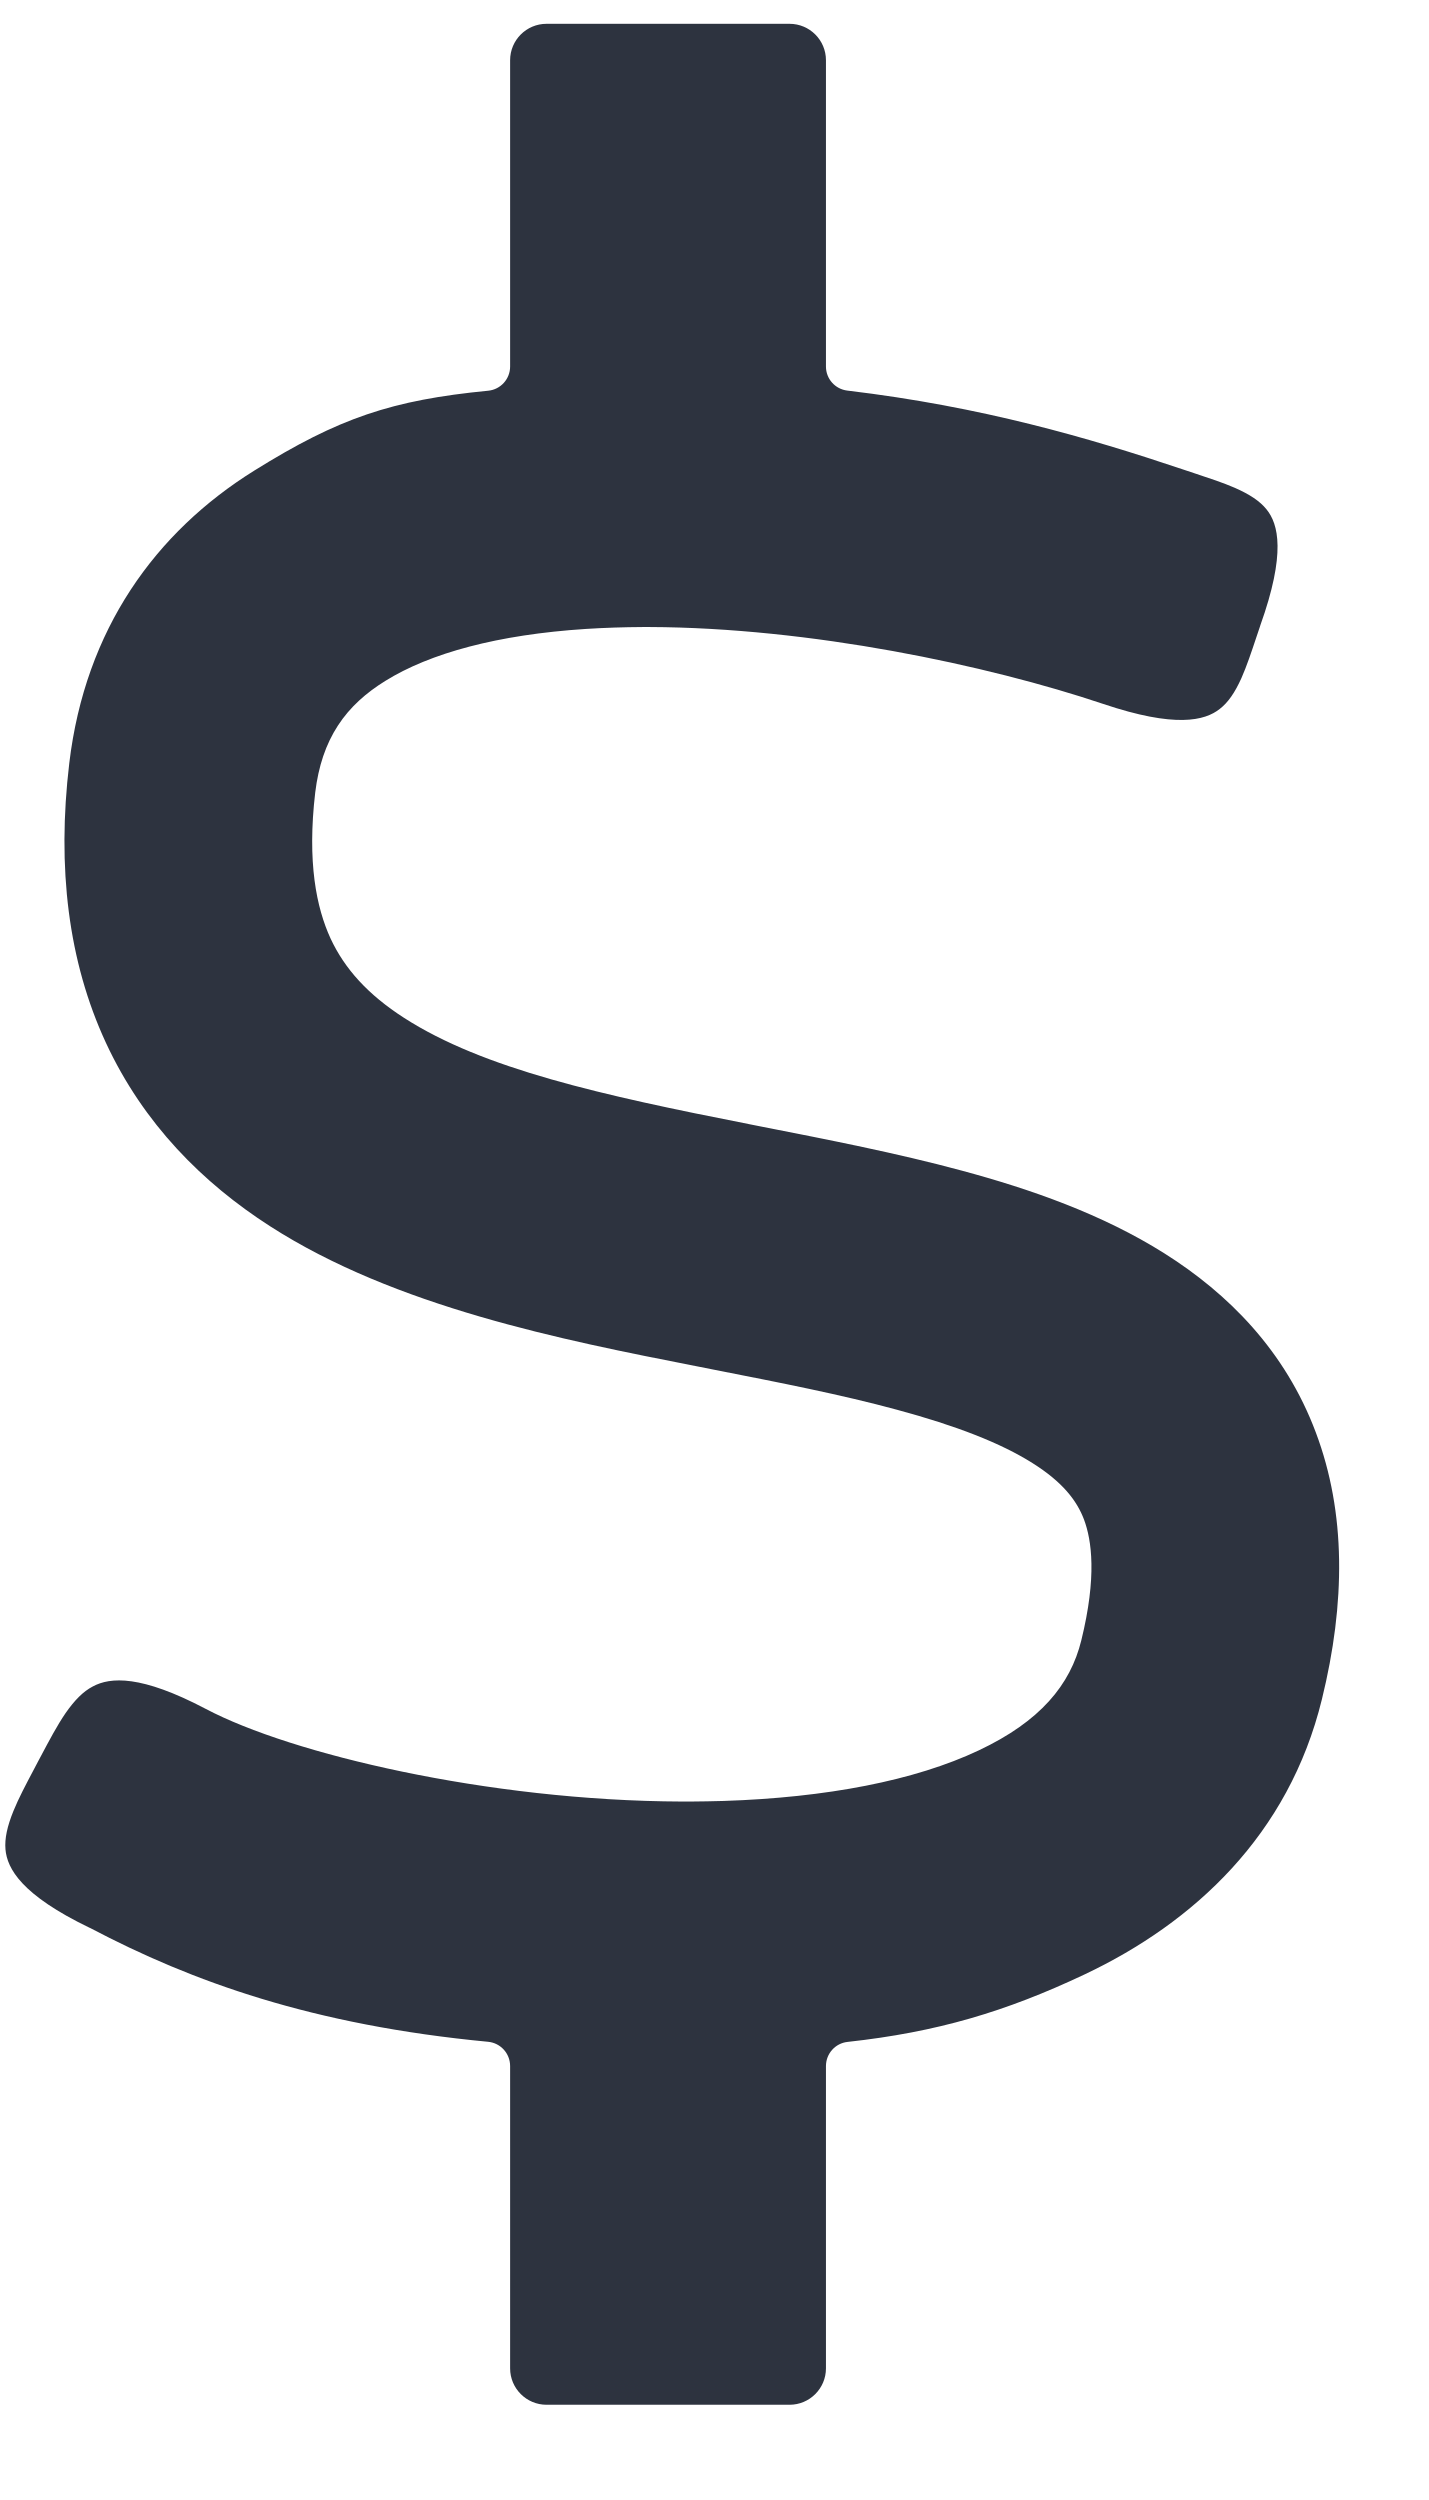
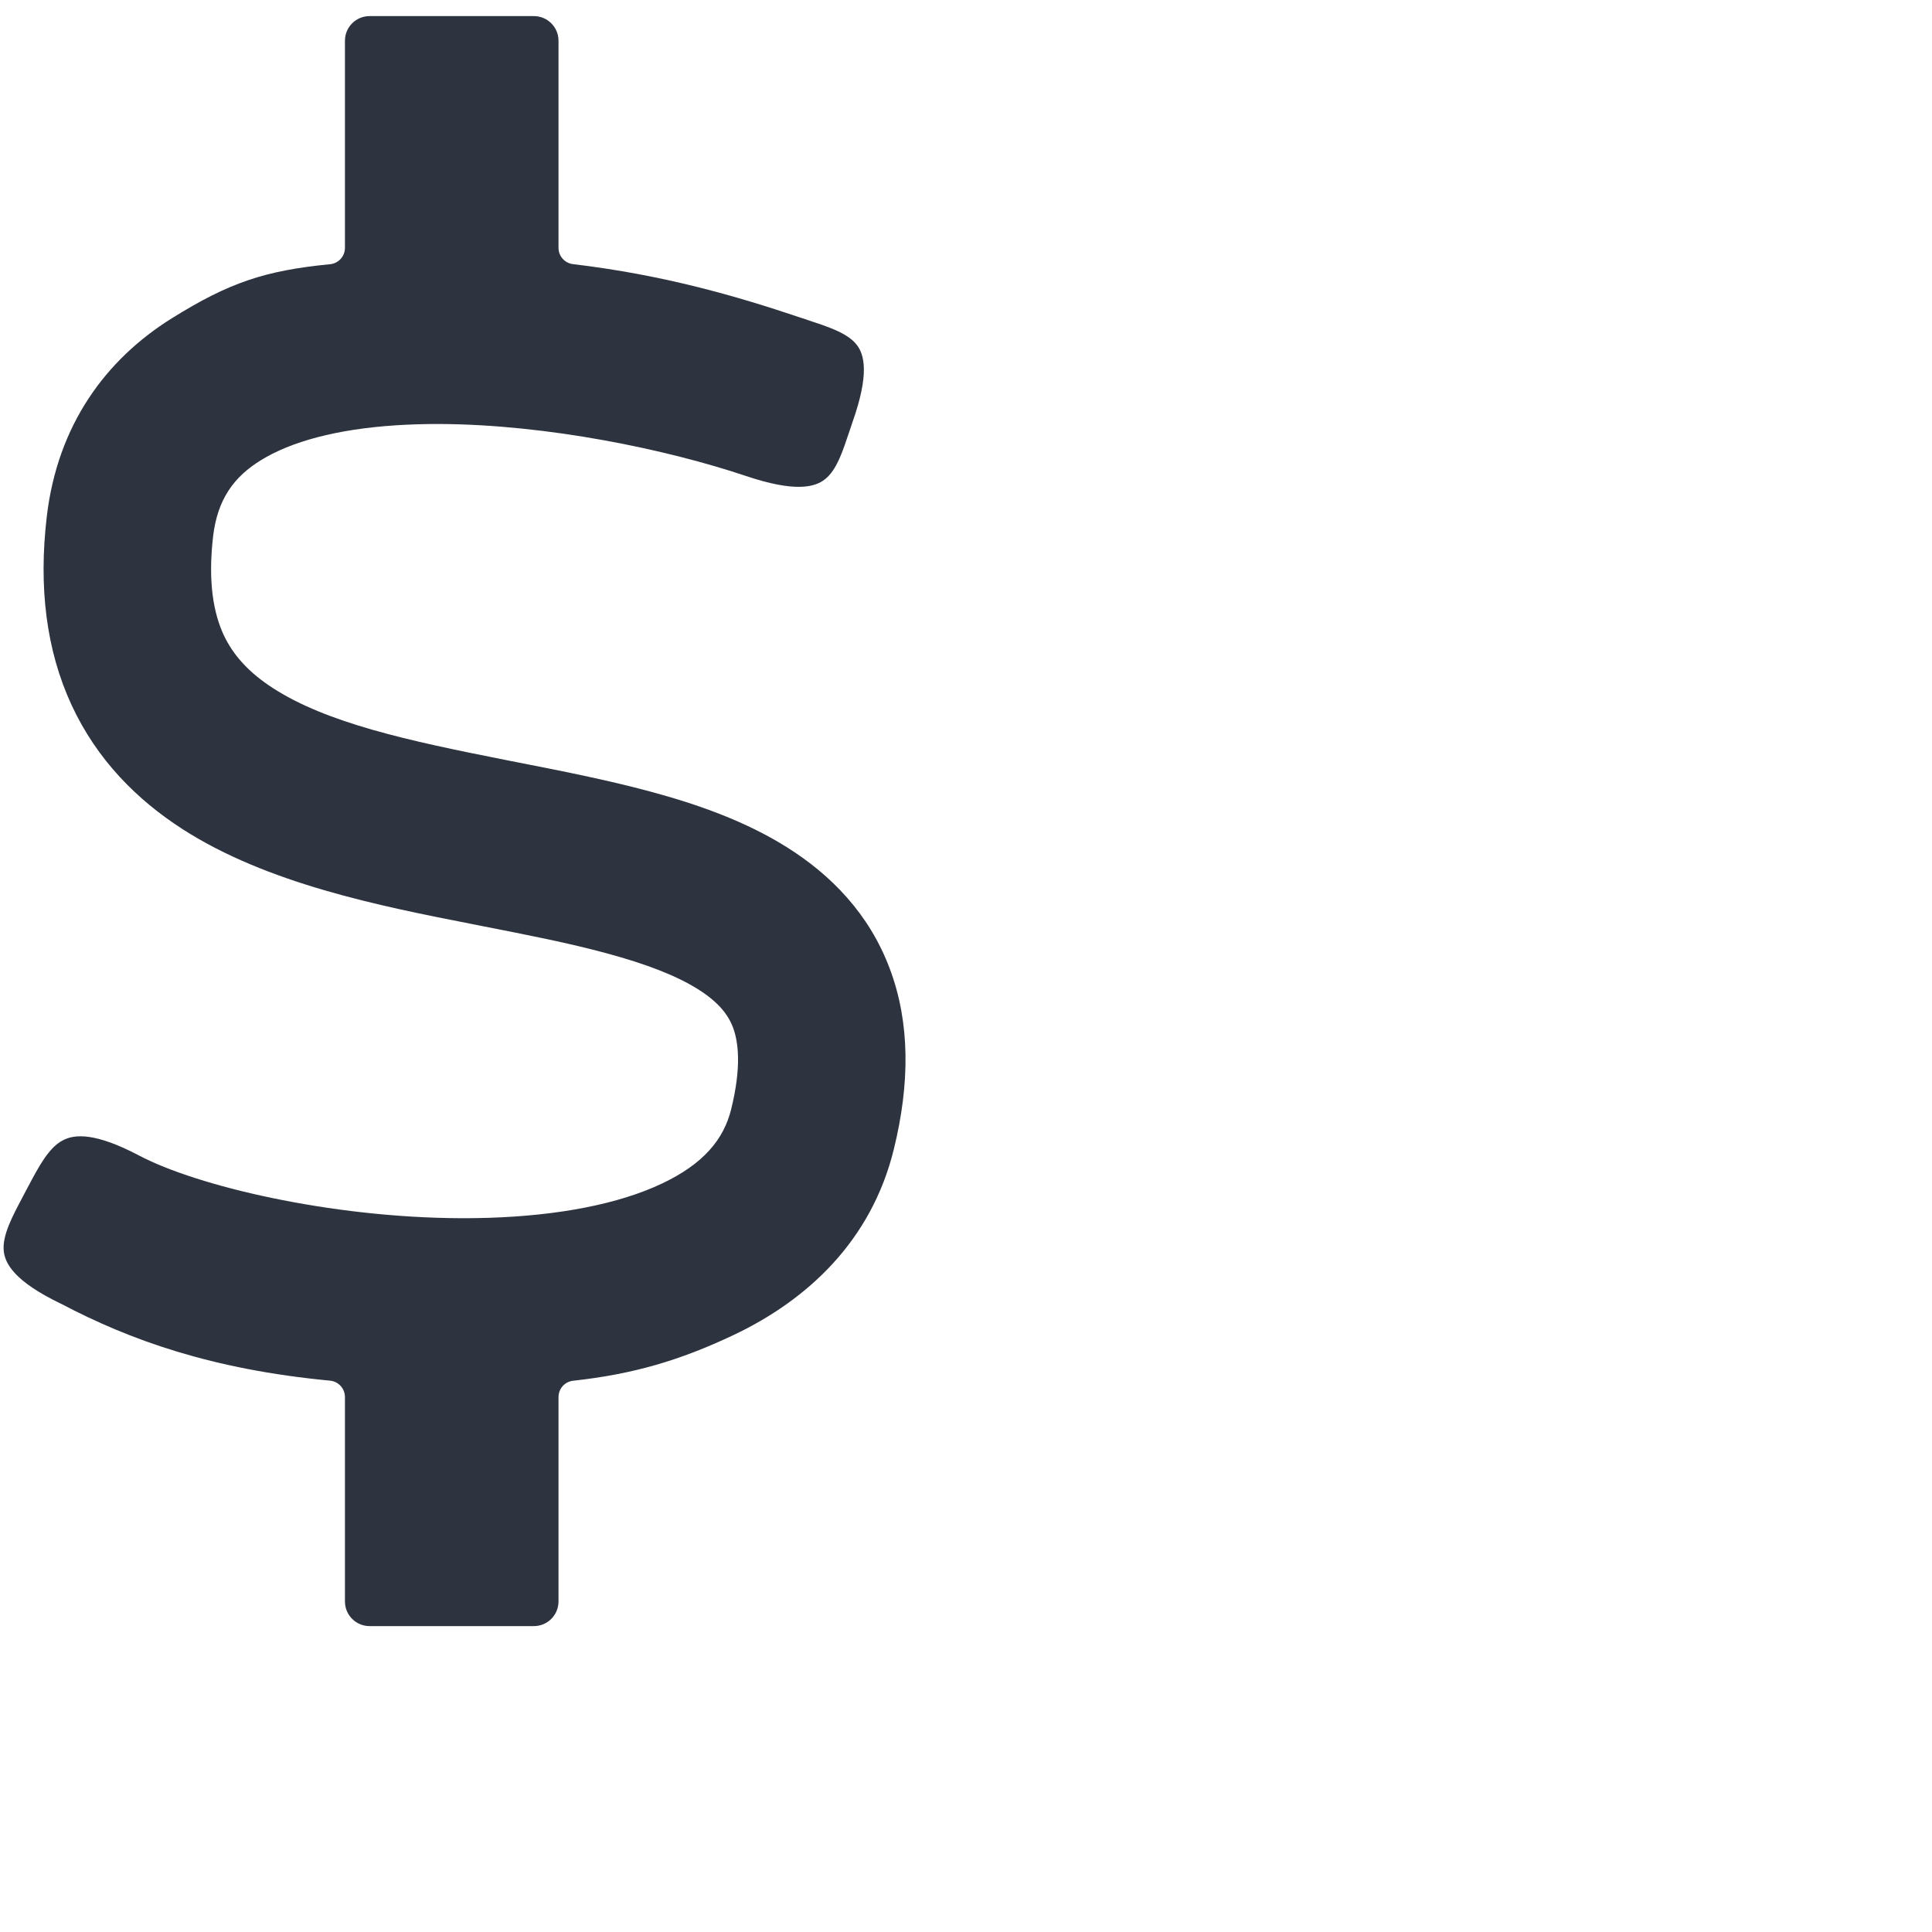
- <svg xmlns="http://www.w3.org/2000/svg" width="12" height="21" viewBox="0 0 12 21" fill="none">
+ <svg xmlns="http://www.w3.org/2000/svg" width="24" height="24" viewBox="0 0 24 24" fill="none">
  <path d="M4.101 3.282C4.205 3.272 4.285 3.184 4.285 3.079V0.506C4.285 0.337 4.422 0.2 4.591 0.2H6.632C6.801 0.2 6.938 0.337 6.938 0.506V3.079C6.938 3.182 7.015 3.269 7.118 3.281C8.248 3.416 9.144 3.677 9.93 3.941C9.969 3.954 10.006 3.966 10.041 3.978C10.165 4.019 10.274 4.055 10.373 4.098C10.498 4.153 10.584 4.21 10.639 4.279C10.738 4.401 10.804 4.646 10.586 5.255L10.585 5.259L10.555 5.348C10.511 5.48 10.473 5.594 10.428 5.696C10.373 5.818 10.316 5.901 10.246 5.955C10.121 6.054 9.873 6.117 9.267 5.913C8.29 5.585 6.804 5.272 5.455 5.267L5.401 5.267C5.239 5.268 5.079 5.273 4.922 5.283C4.181 5.331 3.612 5.486 3.236 5.72C3.078 5.818 2.941 5.937 2.839 6.094C2.736 6.252 2.675 6.436 2.648 6.656C2.579 7.244 2.658 7.625 2.777 7.884C2.896 8.139 3.091 8.355 3.394 8.55C4.06 8.979 5.053 9.199 6.288 9.442L6.409 9.466C6.955 9.573 7.538 9.687 8.078 9.833C8.658 9.989 9.261 10.2 9.782 10.529C10.318 10.867 10.796 11.347 11.053 12.033C11.307 12.708 11.303 13.463 11.104 14.274C10.825 15.415 10.029 16.15 9.113 16.584C8.447 16.899 7.869 17.07 7.12 17.152C7.016 17.163 6.938 17.251 6.938 17.355V19.894C6.938 20.063 6.801 20.2 6.632 20.2H4.591C4.422 20.2 4.285 20.063 4.285 19.894V17.355C4.285 17.249 4.205 17.161 4.1 17.151C2.625 17.011 1.612 16.645 0.759 16.196L0.752 16.193C0.181 15.918 0.06 15.696 0.046 15.535C0.038 15.444 0.061 15.34 0.113 15.212C0.157 15.104 0.216 14.993 0.282 14.868L0.323 14.79L0.337 14.764C0.414 14.619 0.479 14.495 0.551 14.39C0.627 14.281 0.699 14.208 0.78 14.166C0.927 14.087 1.184 14.068 1.729 14.355C2.089 14.545 2.682 14.737 3.38 14.882C4.082 15.028 4.905 15.13 5.73 15.133L5.8 15.133C5.892 15.132 5.985 15.131 6.077 15.128C6.941 15.1 7.686 14.957 8.222 14.703C8.737 14.46 8.991 14.154 9.083 13.779C9.215 13.243 9.17 12.937 9.106 12.765C9.045 12.603 8.924 12.448 8.673 12.29C8.407 12.122 8.032 11.976 7.535 11.842C7.068 11.715 6.555 11.615 5.99 11.504L5.849 11.476C4.72 11.255 3.32 10.977 2.268 10.3C1.705 9.938 1.206 9.442 0.889 8.758C0.574 8.077 0.477 7.291 0.582 6.41C0.716 5.286 1.306 4.47 2.136 3.953C2.847 3.51 3.292 3.361 4.101 3.282Z" fill="#2D333F" />
</svg>
